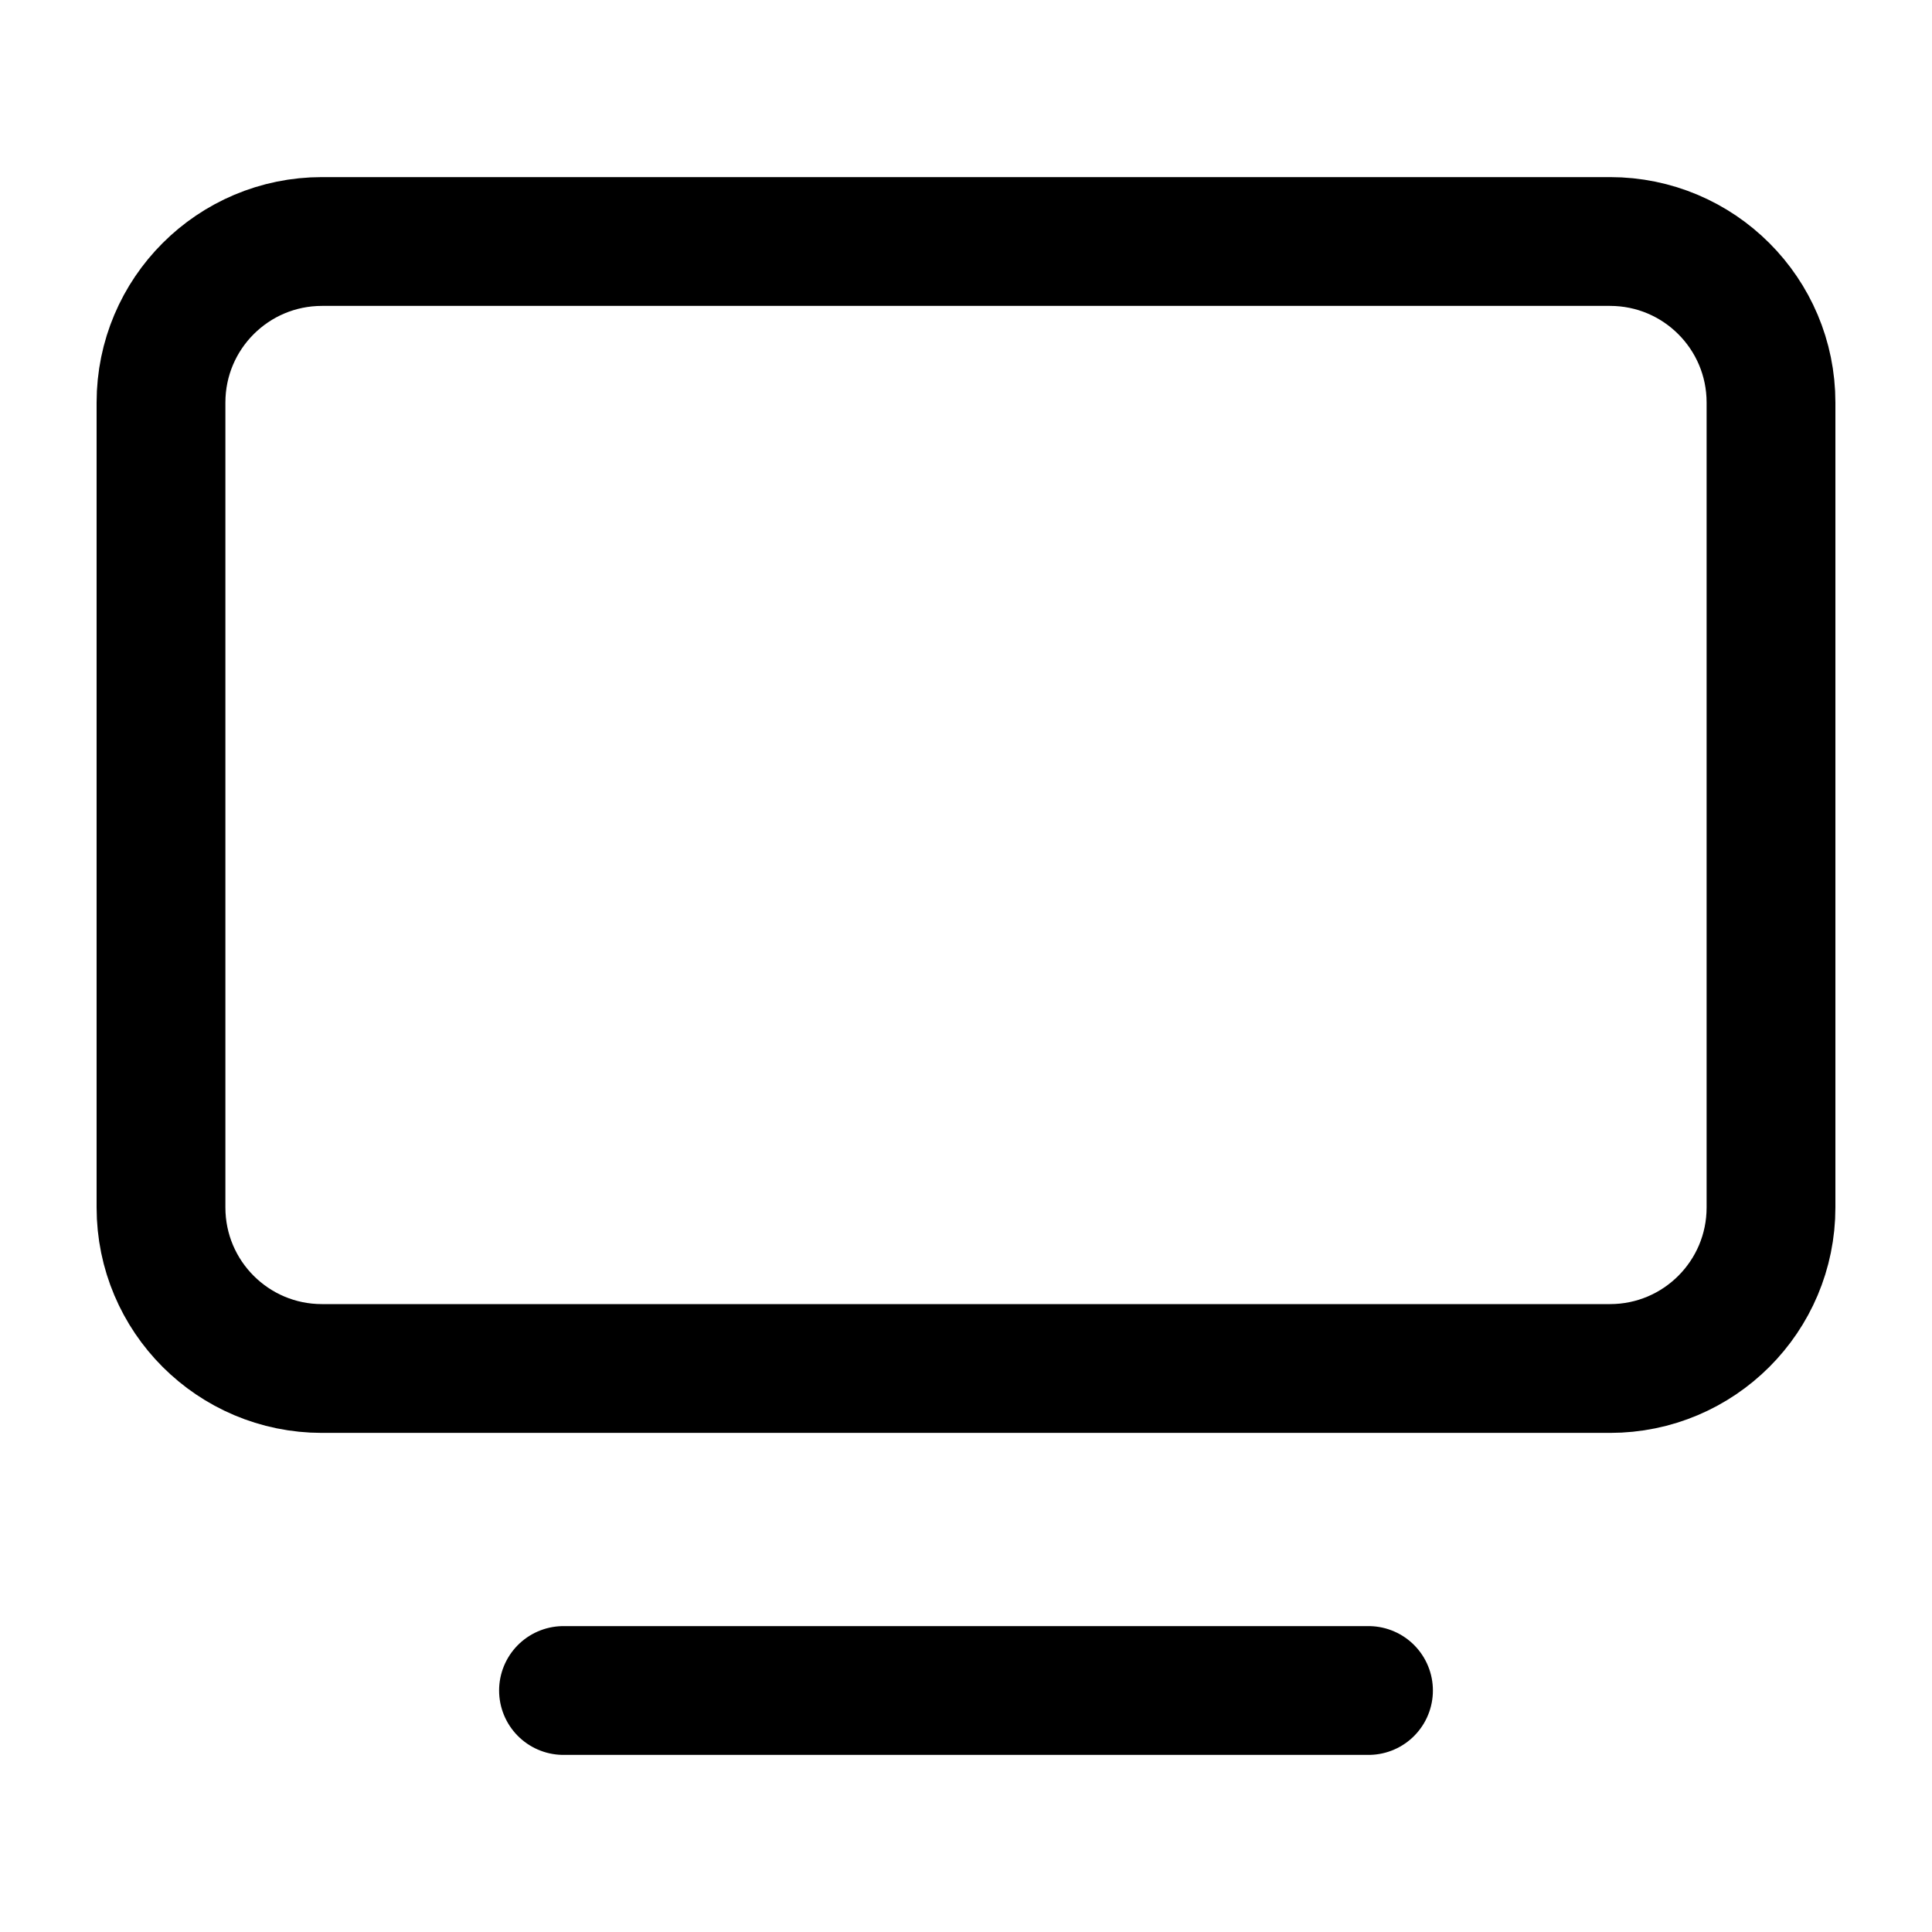
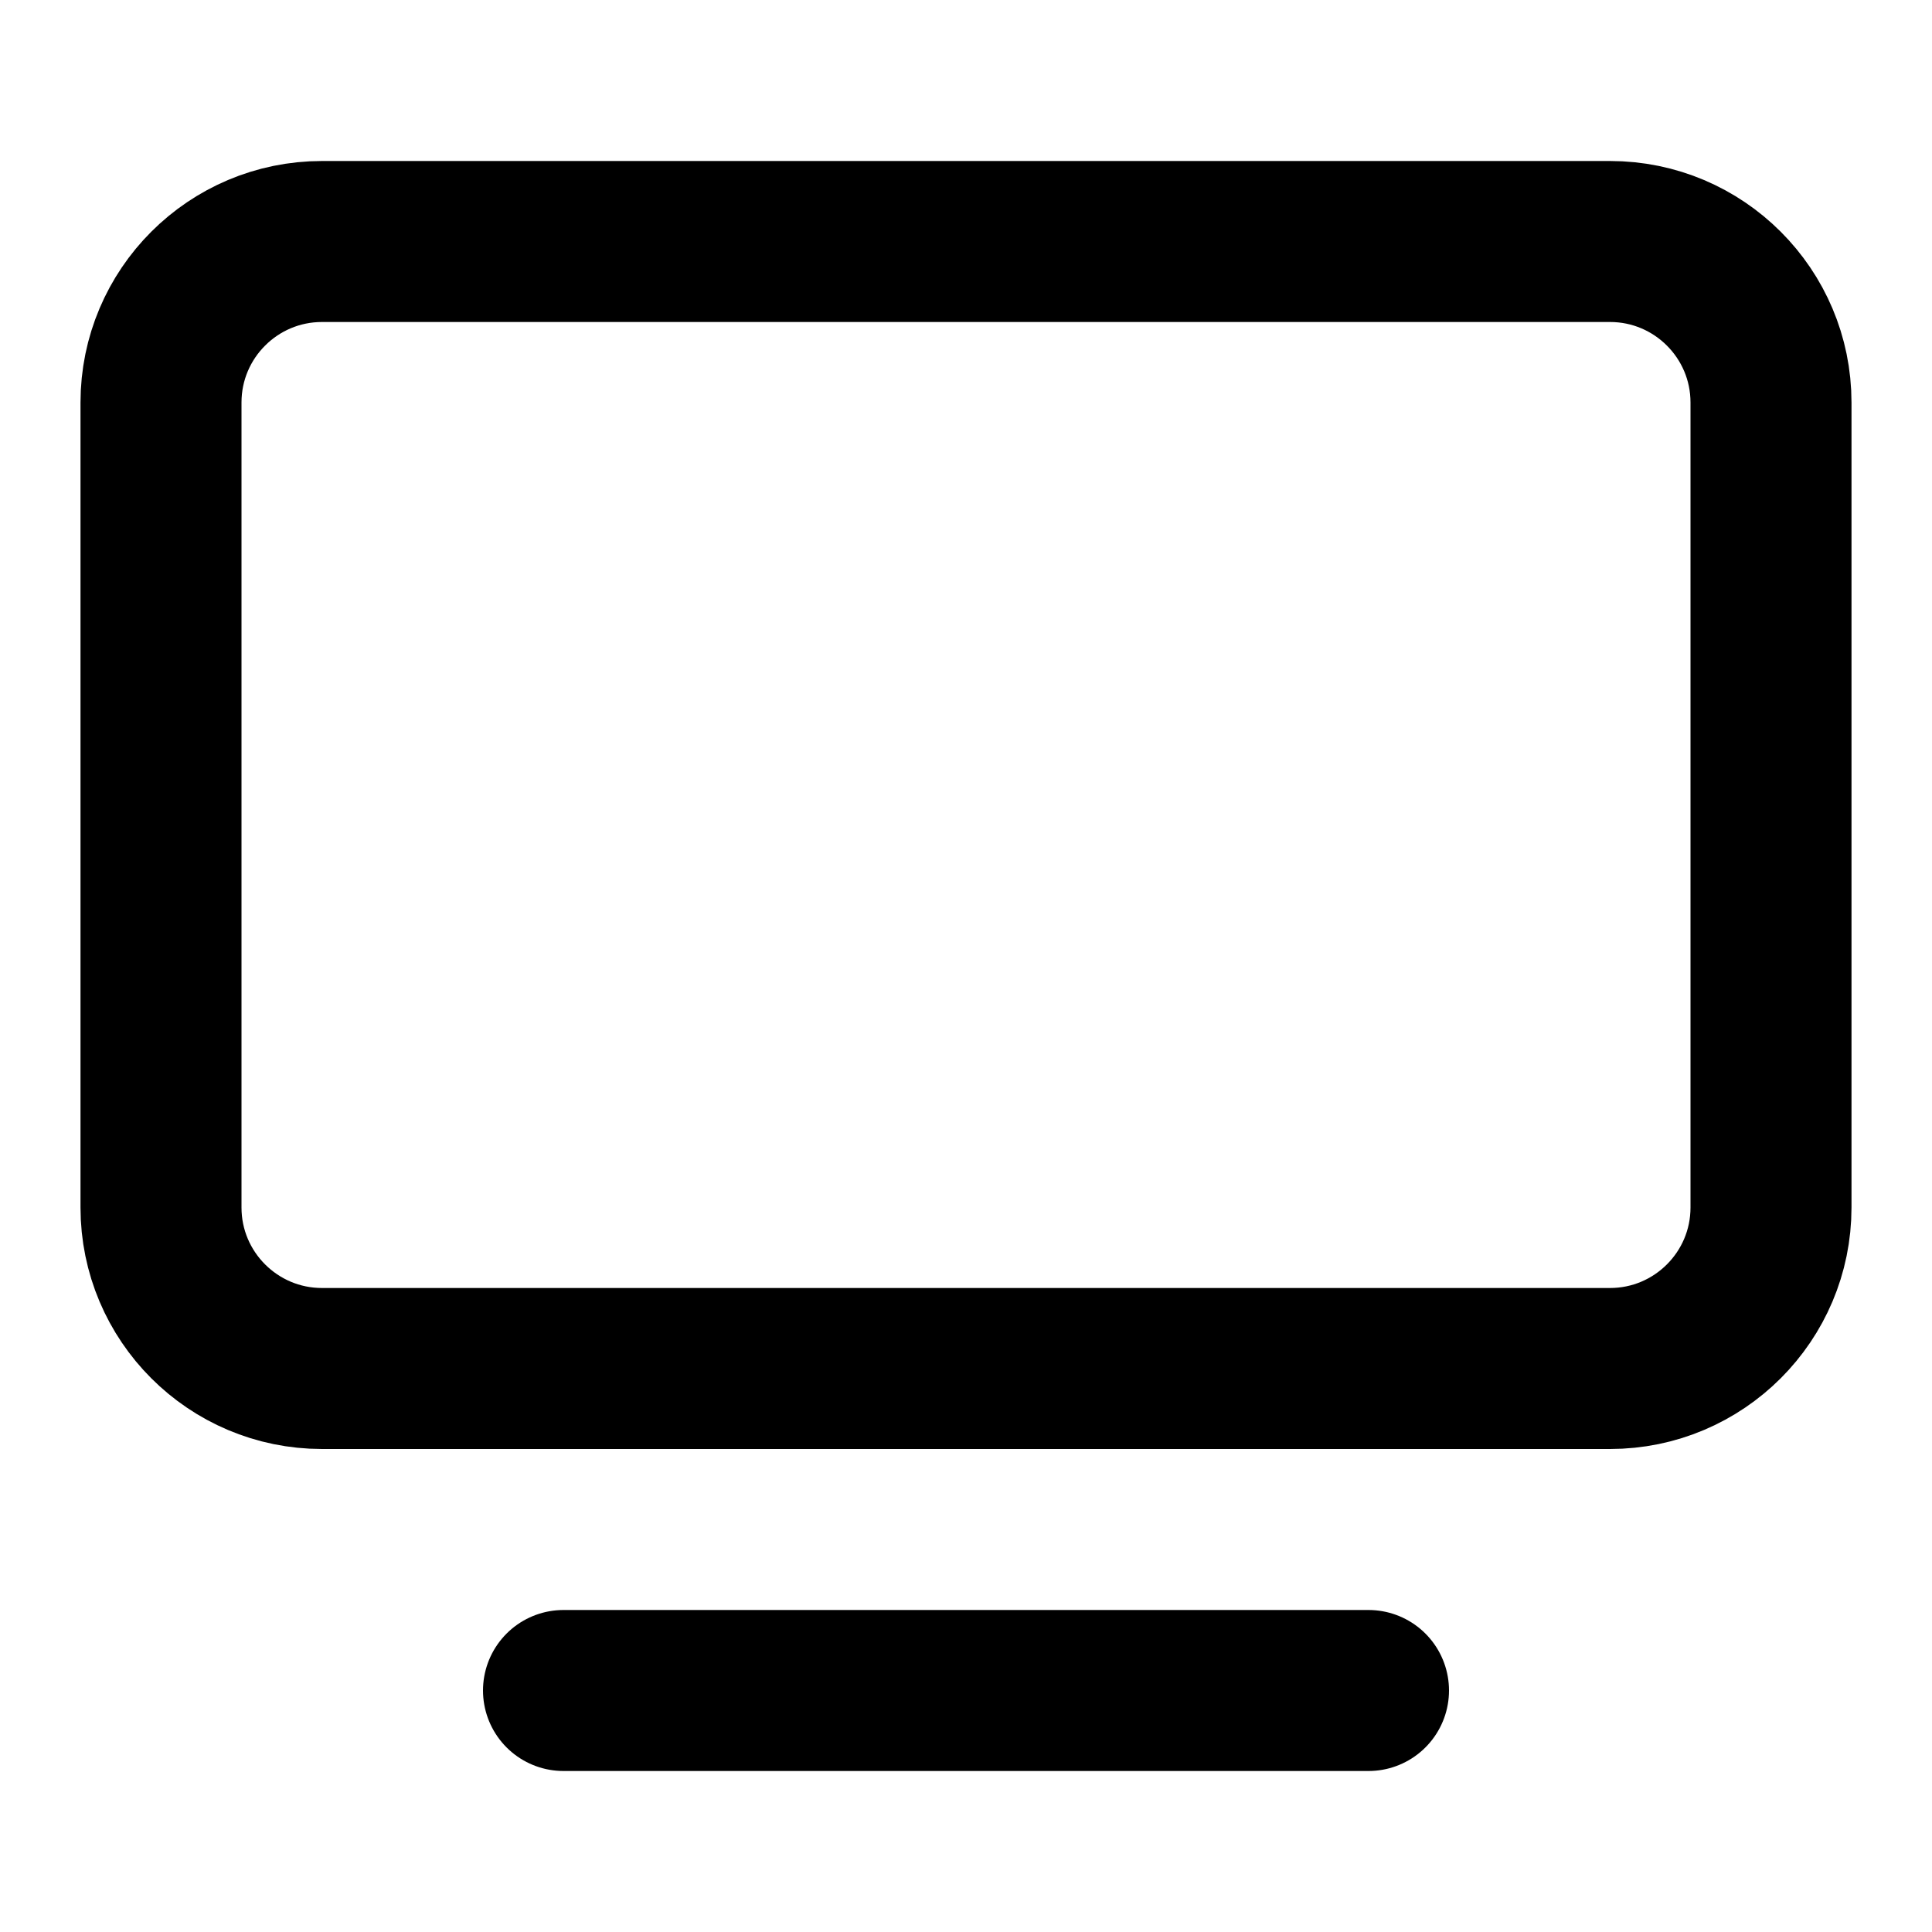
<svg xmlns="http://www.w3.org/2000/svg" width="24" height="24" viewBox="0 0 24 24" fill="none" stroke="currentColor" stroke-width="2" stroke-linecap="round" stroke-linejoin="round">
-   <g transform="scale(0.8)">
-     <path d="M8.75 26.25H21.25M5 3.75H25C26.381 3.75 27.5 4.869 27.5 6.25V18.75C27.5 20.131 26.381 21.25 25 21.25H5C3.619 21.25 2.5 20.131 2.5 18.75V6.25C2.5 4.869 3.619 3.75 5 3.75Z" />
-   </g>
+   <path d="m22 5c0-1.104-.896-2-2-2h-16c-1.104 0-2 .896-2 2v10c0 1.104.896 2 2 2h16c1.104 0 2-.896 2-2z" />
+   <path d="m7 21h10" />
</svg>
